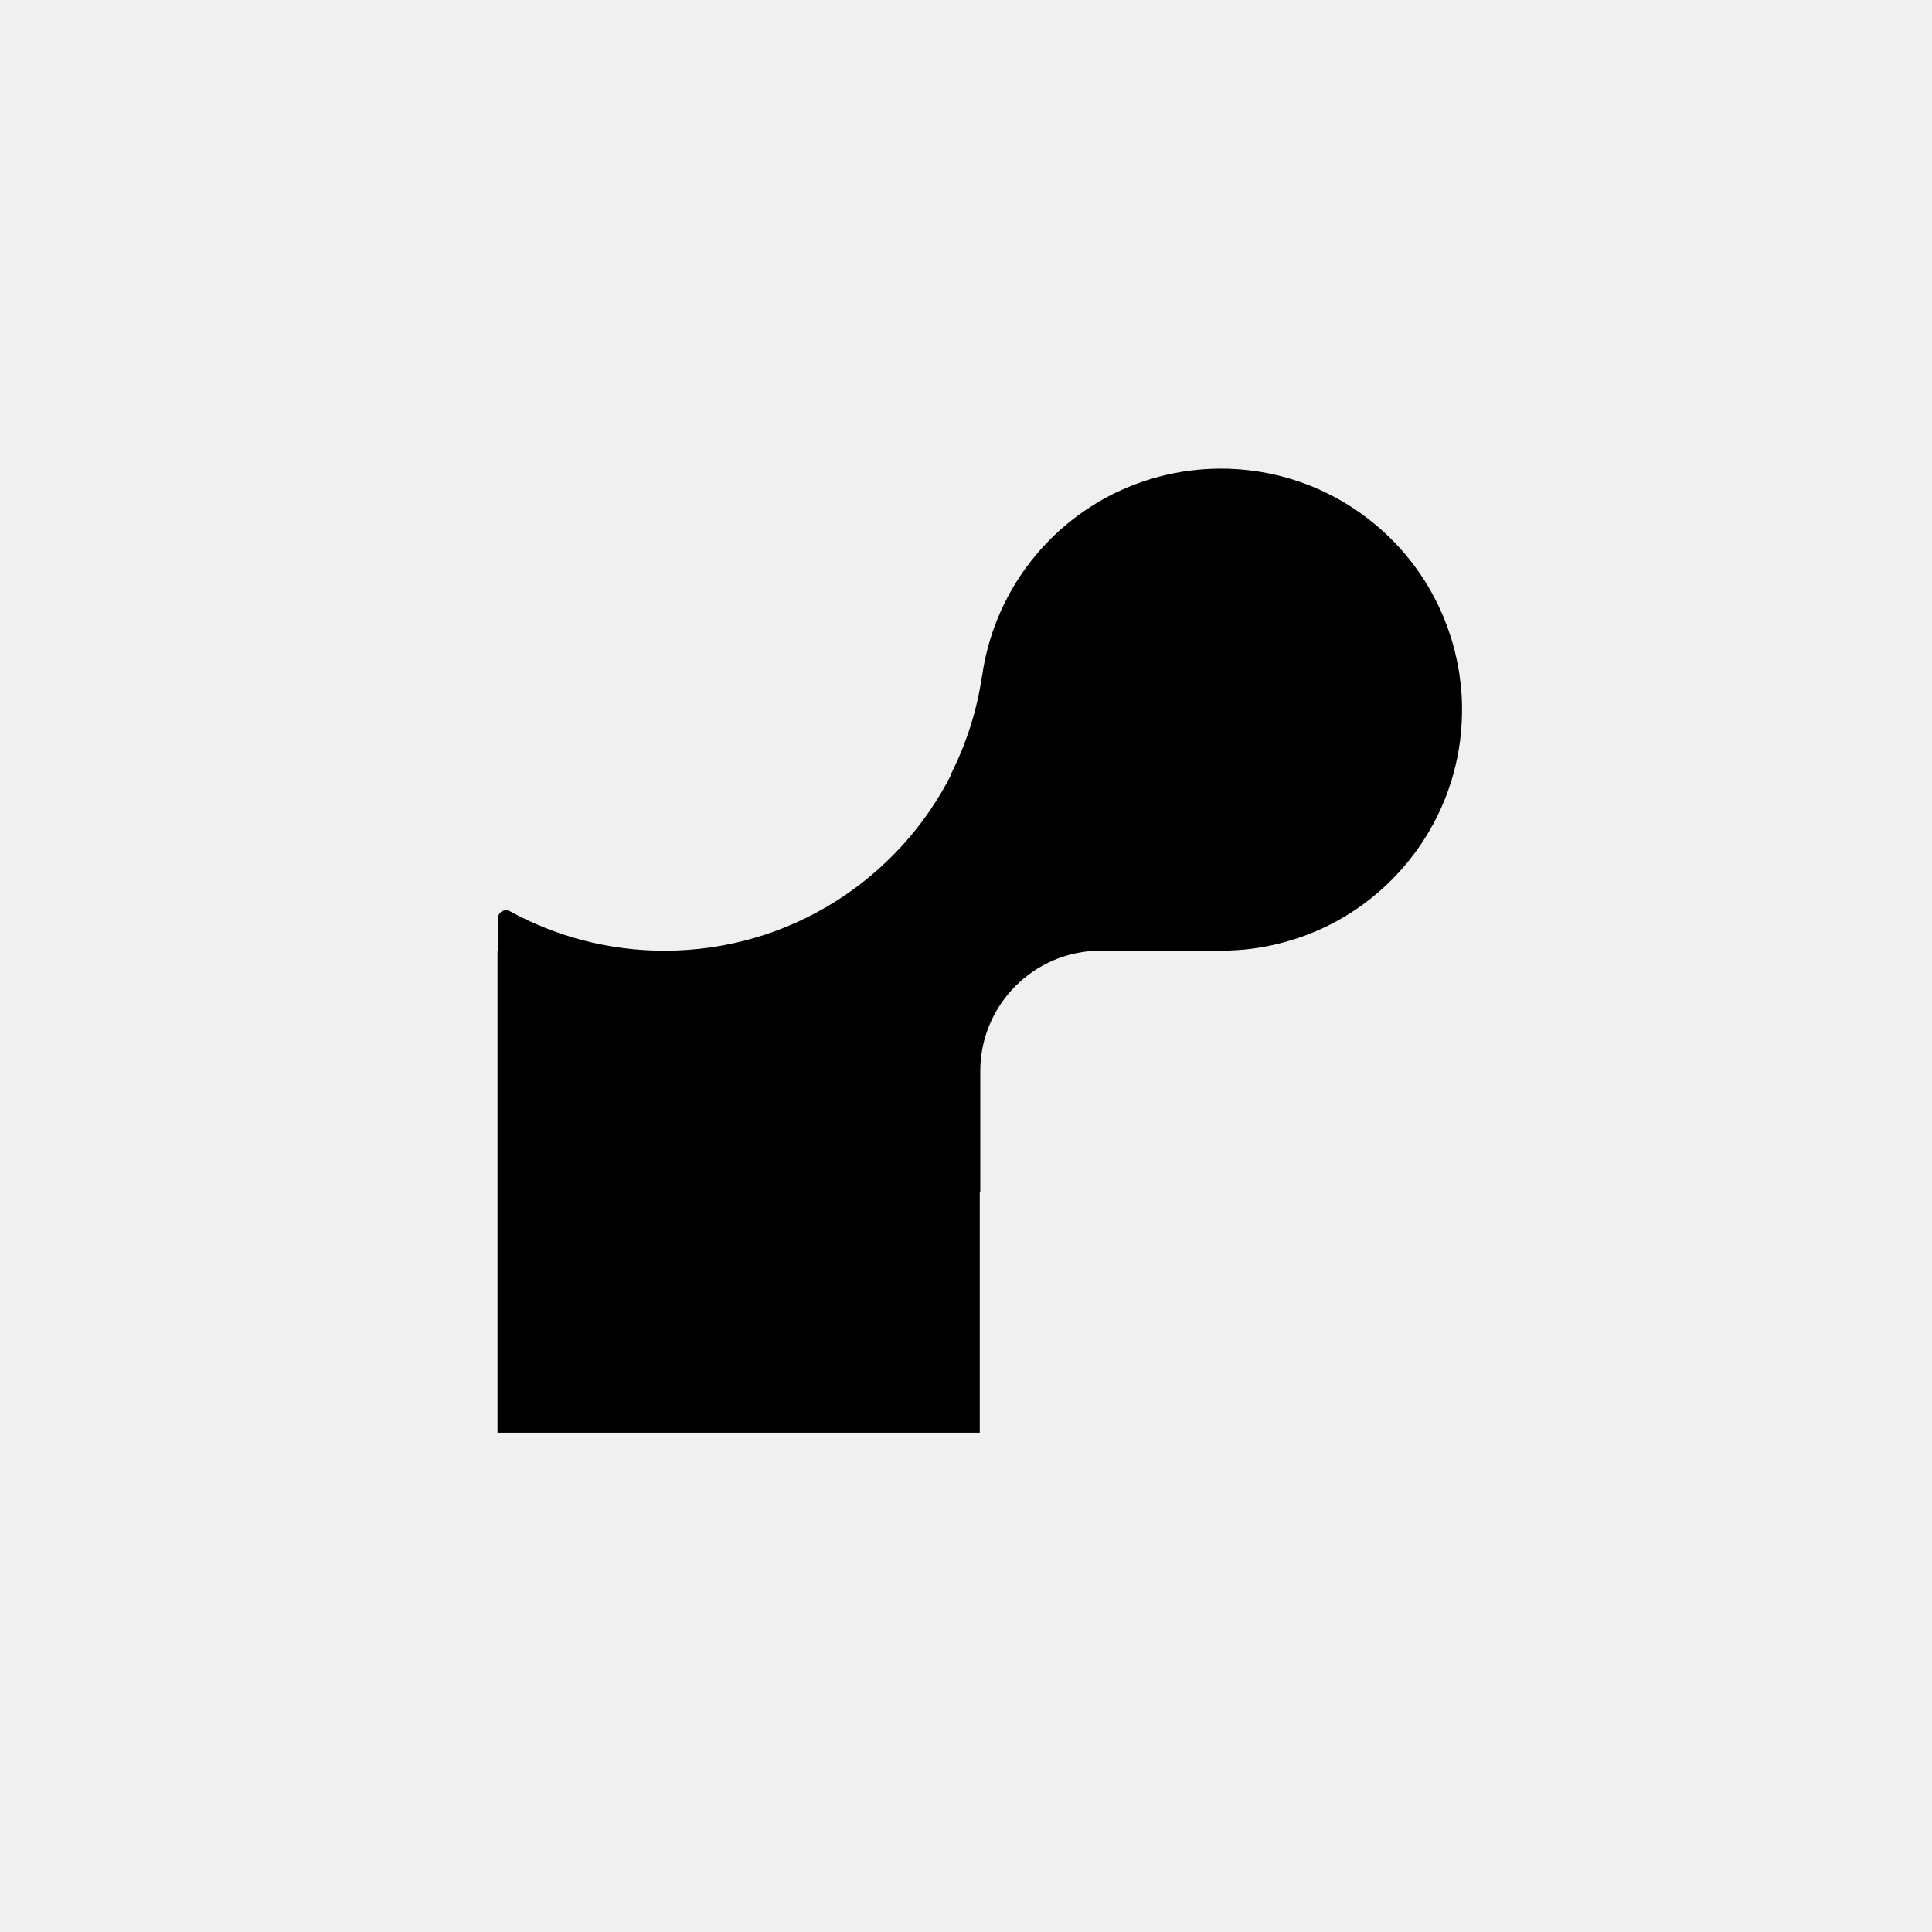
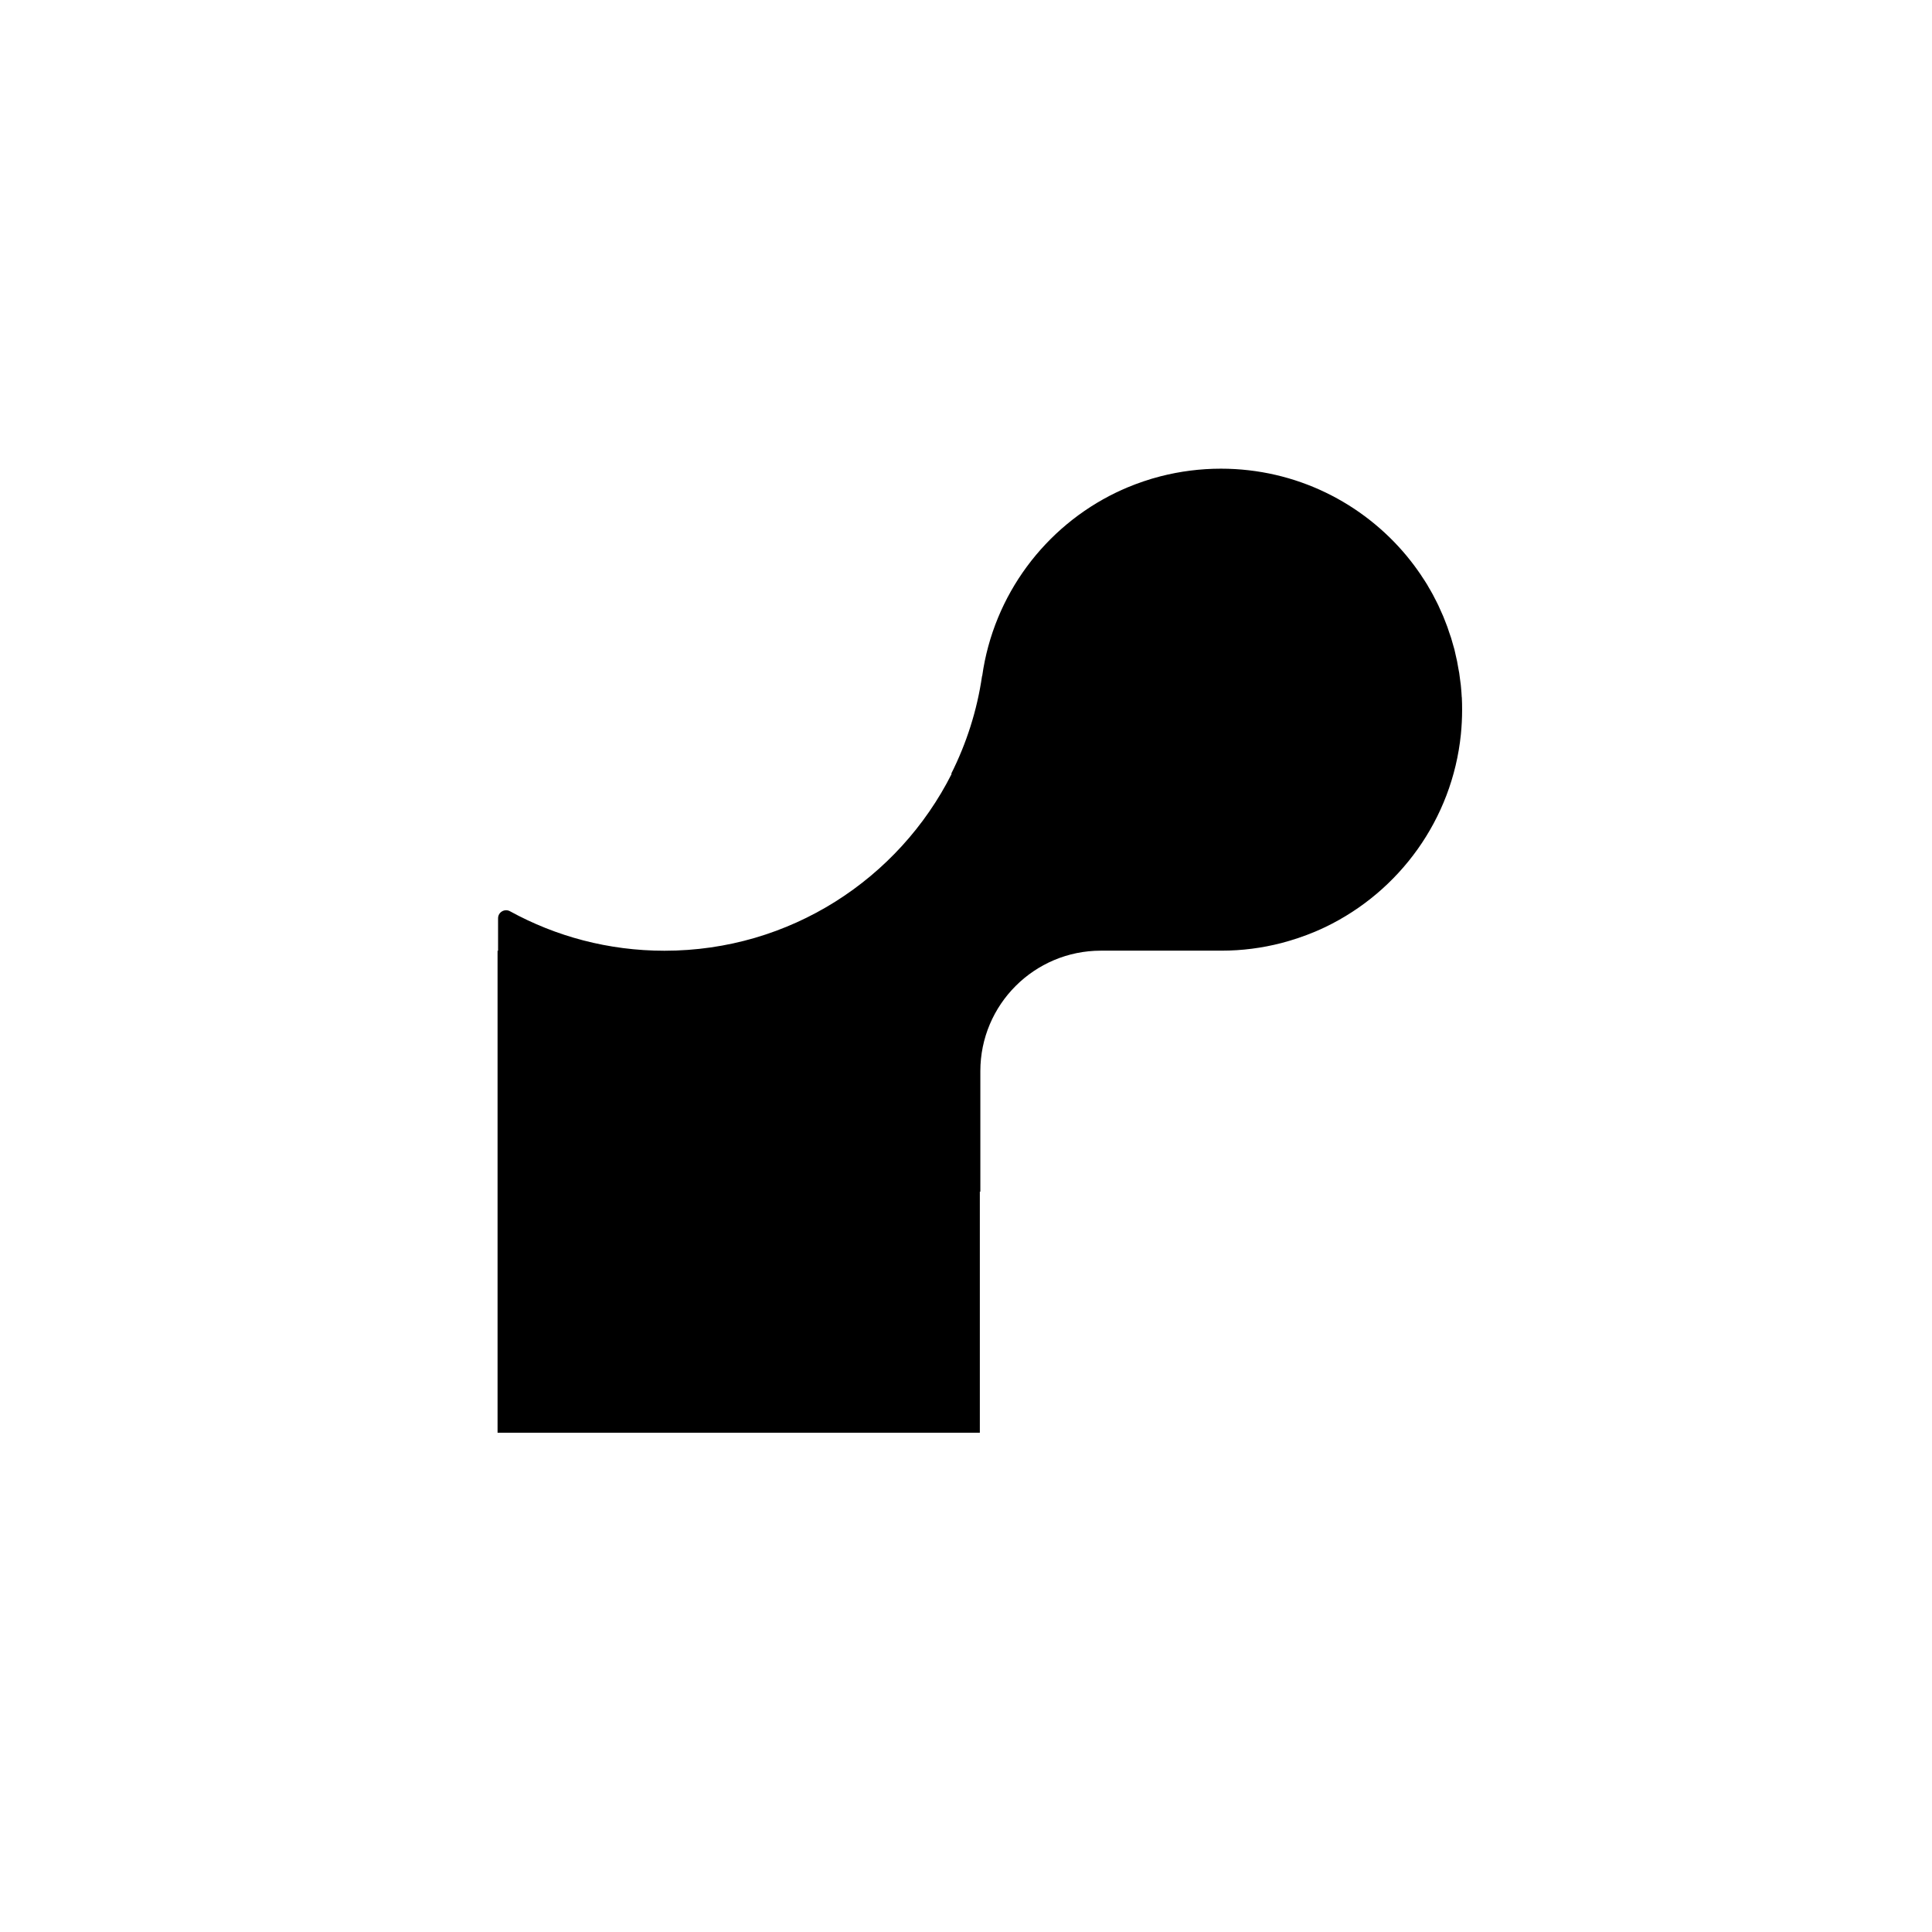
- <svg xmlns="http://www.w3.org/2000/svg" width="800" height="800" viewBox="0 0 800 800" fill="none">
-   <g clip-path="url(#clip0_682_42)">
-     <path d="M605.28 288.733C605.221 287.368 605.102 286.033 604.984 284.668C604.954 284.342 604.954 283.986 604.894 283.659C604.805 282.829 604.687 282.027 604.568 281.197C604.449 280.336 604.36 279.506 604.241 278.675C604.152 278.082 604.034 277.488 603.915 276.924C603.737 275.886 603.559 274.818 603.351 273.78C603.173 272.949 602.965 272.148 602.787 271.317C602.609 270.516 602.431 269.745 602.253 268.944C602.045 268.113 601.778 267.312 601.54 266.481C601.333 265.71 601.125 264.968 600.887 264.197C600.62 263.366 600.323 262.535 600.027 261.704C599.789 260.992 599.552 260.28 599.314 259.568C598.928 258.53 598.513 257.521 598.127 256.512C597.919 256.008 597.741 255.533 597.533 255.029C597.058 253.931 596.584 252.863 596.079 251.795C595.901 251.409 595.723 250.994 595.545 250.608C595.07 249.599 594.535 248.62 594.031 247.641C593.793 247.196 593.586 246.751 593.348 246.306C592.755 245.208 592.102 244.111 591.478 243.043C591.3 242.746 591.152 242.449 590.974 242.153C590.291 241.025 589.579 239.927 588.837 238.83C588.688 238.592 588.54 238.355 588.391 238.118C587.501 236.812 586.581 235.507 585.631 234.231C584.741 233.044 583.82 231.857 582.871 230.7C582.811 230.611 582.752 230.522 582.663 230.433C564.319 208.211 536.626 194.089 505.609 194.059V194L505.52 194.059H505.549C496.942 194.059 488.571 195.157 480.587 197.204C475.808 198.421 471.148 200.023 466.666 201.892C465.182 202.515 463.698 203.197 462.243 203.88C432.769 218.061 411.398 246.306 406.679 279.891H406.62C404.542 294.281 400.119 307.899 393.827 320.419H394.035C372.129 363.854 327.132 393.671 275.129 393.671C251.918 393.671 230.131 387.738 211.135 377.324C208.909 376.107 206.208 377.71 206.208 380.231V393.671H206V593.254H405.7V493.448H405.907V443.545C405.907 415.982 428.258 393.642 455.832 393.642H505.757C514.305 393.642 522.587 392.544 530.512 390.497C535.291 389.251 539.951 387.678 544.433 385.809C545.917 385.186 547.401 384.504 548.855 383.821C579.398 369.106 601.303 339.288 604.894 304.071C605.221 300.719 605.399 297.307 605.399 293.865C605.399 292.145 605.369 290.424 605.28 288.733Z" fill="black" />
-   </g>
+ <svg xmlns="http://www.w3.org/2000/svg" id="Layer_1" version="1.1" viewBox="0 0 800 800">
  <defs>
-     <clipPath id="clip0_682_42">
-       <rect width="400" height="400" fill="white" transform="translate(206 194)" />
+     <style>
+       .st0 {
+         fill: none;
+       }
+ 
+       .st1 {
+         fill: #fff;
+       }
+ 
+       .st2 {
+         clip-path: url(#clippath);
+       }
+     </style>
+     <clipPath id="clippath">
+       <rect class="st0" x="206" y="194" width="400" height="400" />
    </clipPath>
  </defs>
+   <rect class="st1" width="800" height="800" />
+   <g class="st2">
+     <path d="M605.28,288.73c-.06-1.36-.18-2.7-.3-4.07-.03-.33-.03-.68-.09-1.01-.09-.83-.21-1.63-.33-2.46-.12-.86-.21-1.69-.33-2.52-.09-.59-.21-1.19-.33-1.75-.18-1.04-.36-2.11-.56-3.14-.18-.83-.39-1.63-.56-2.46-.18-.8-.36-1.57-.53-2.37-.21-.83-.47-1.63-.71-2.46-.21-.77-.41-1.51-.65-2.28-.27-.83-.56-1.66-.86-2.49-.24-.71-.47-1.42-.71-2.14-.39-1.04-.8-2.05-1.19-3.06-.21-.5-.39-.98-.59-1.48-.48-1.1-.95-2.17-1.45-3.23-.18-.39-.36-.8-.53-1.19-.47-1.01-1.01-1.99-1.51-2.97-.24-.45-.45-.89-.68-1.34-.59-1.1-1.25-2.2-1.87-3.26-.18-.3-.33-.59-.5-.89-.68-1.13-1.4-2.23-2.14-3.32-.15-.24-.3-.48-.45-.71-.89-1.31-1.81-2.61-2.76-3.89-.89-1.19-1.81-2.37-2.76-3.53-.06-.09-.12-.18-.21-.27-18.34-22.22-46.04-36.34-77.05-36.37v-.06l-.09.06h.03c-8.61,0-16.98,1.1-24.96,3.14-4.78,1.22-9.44,2.82-13.92,4.69-1.48.62-2.97,1.31-4.42,1.99-29.47,14.18-50.85,42.43-55.56,76.01h-.06c-2.08,14.39-6.5,28.01-12.79,40.53h.21c-21.91,43.43-66.9,73.25-118.91,73.25-23.21,0-45-5.93-63.99-16.35-2.23-1.22-4.93.39-4.93,2.91v13.44h-.21v199.58h199.7v-99.81h.21v-49.9c0-27.56,22.35-49.9,49.92-49.9h49.92c8.55,0,16.83-1.1,24.76-3.14,4.78-1.25,9.44-2.82,13.92-4.69,1.48-.62,2.97-1.3,4.42-1.99,30.54-14.72,52.45-44.53,56.04-79.75.33-3.35.51-6.76.51-10.21,0-1.72-.03-3.44-.12-5.13Z" />
+   </g>
</svg>
